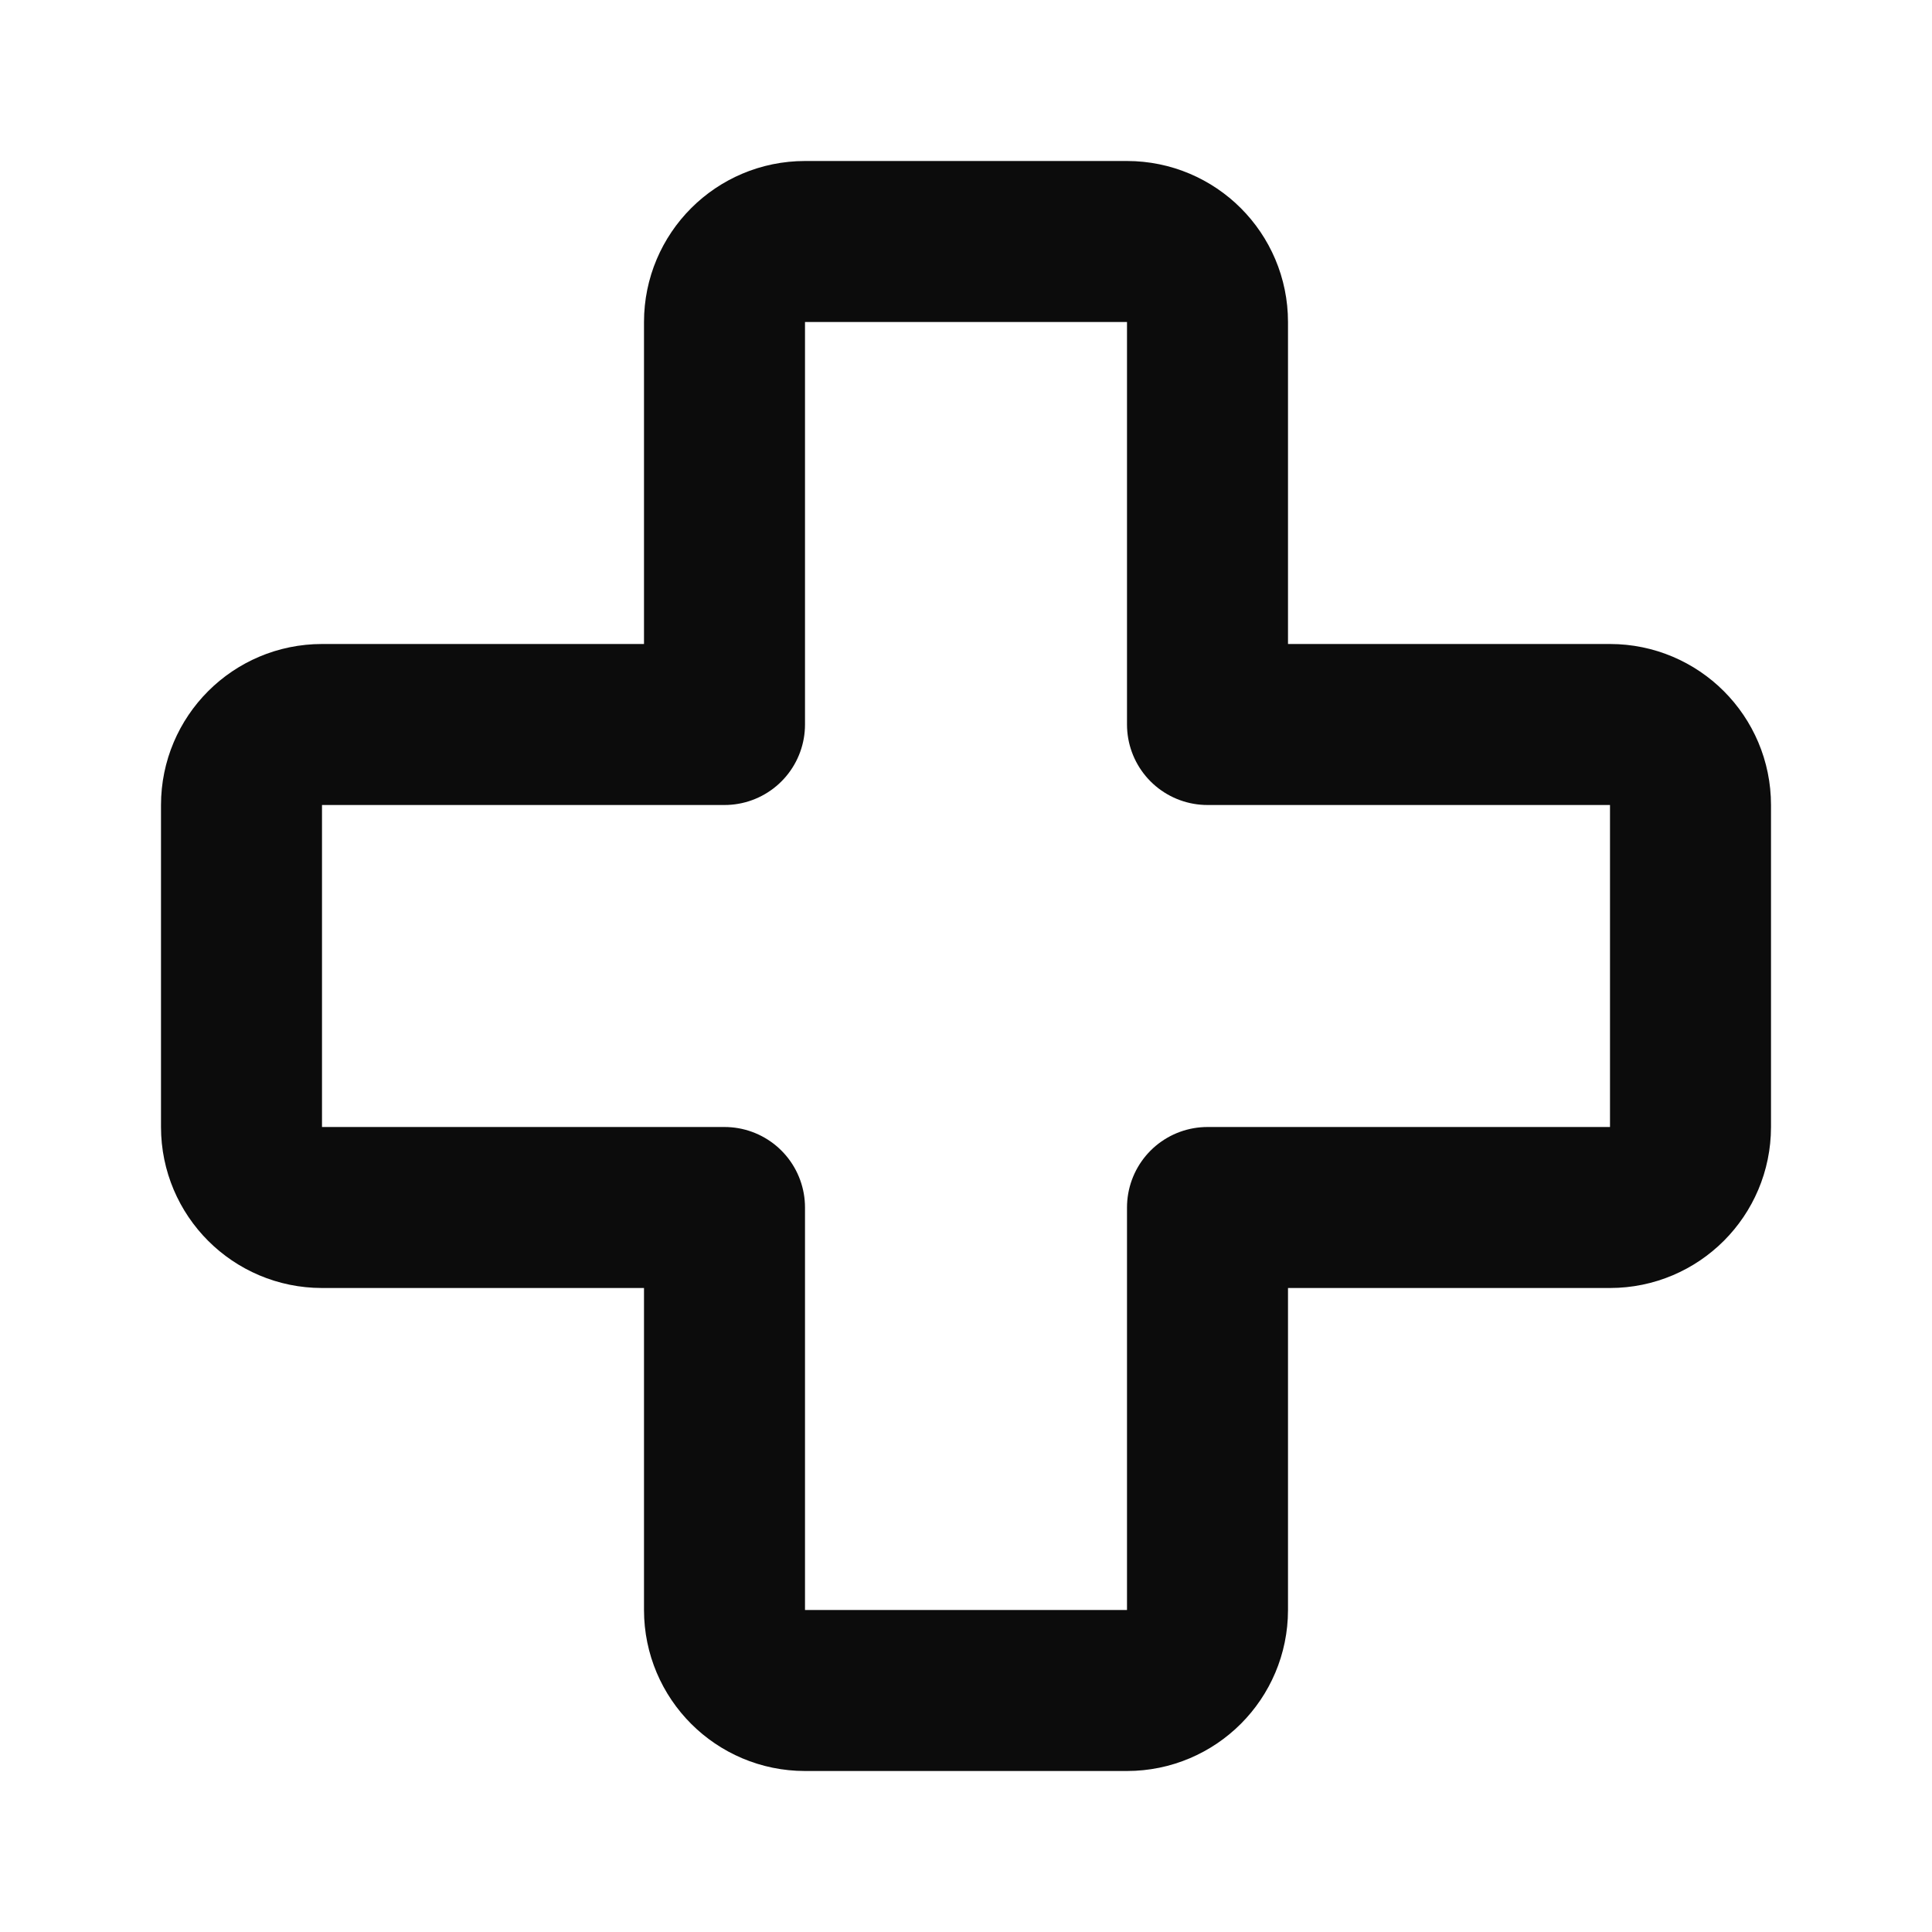
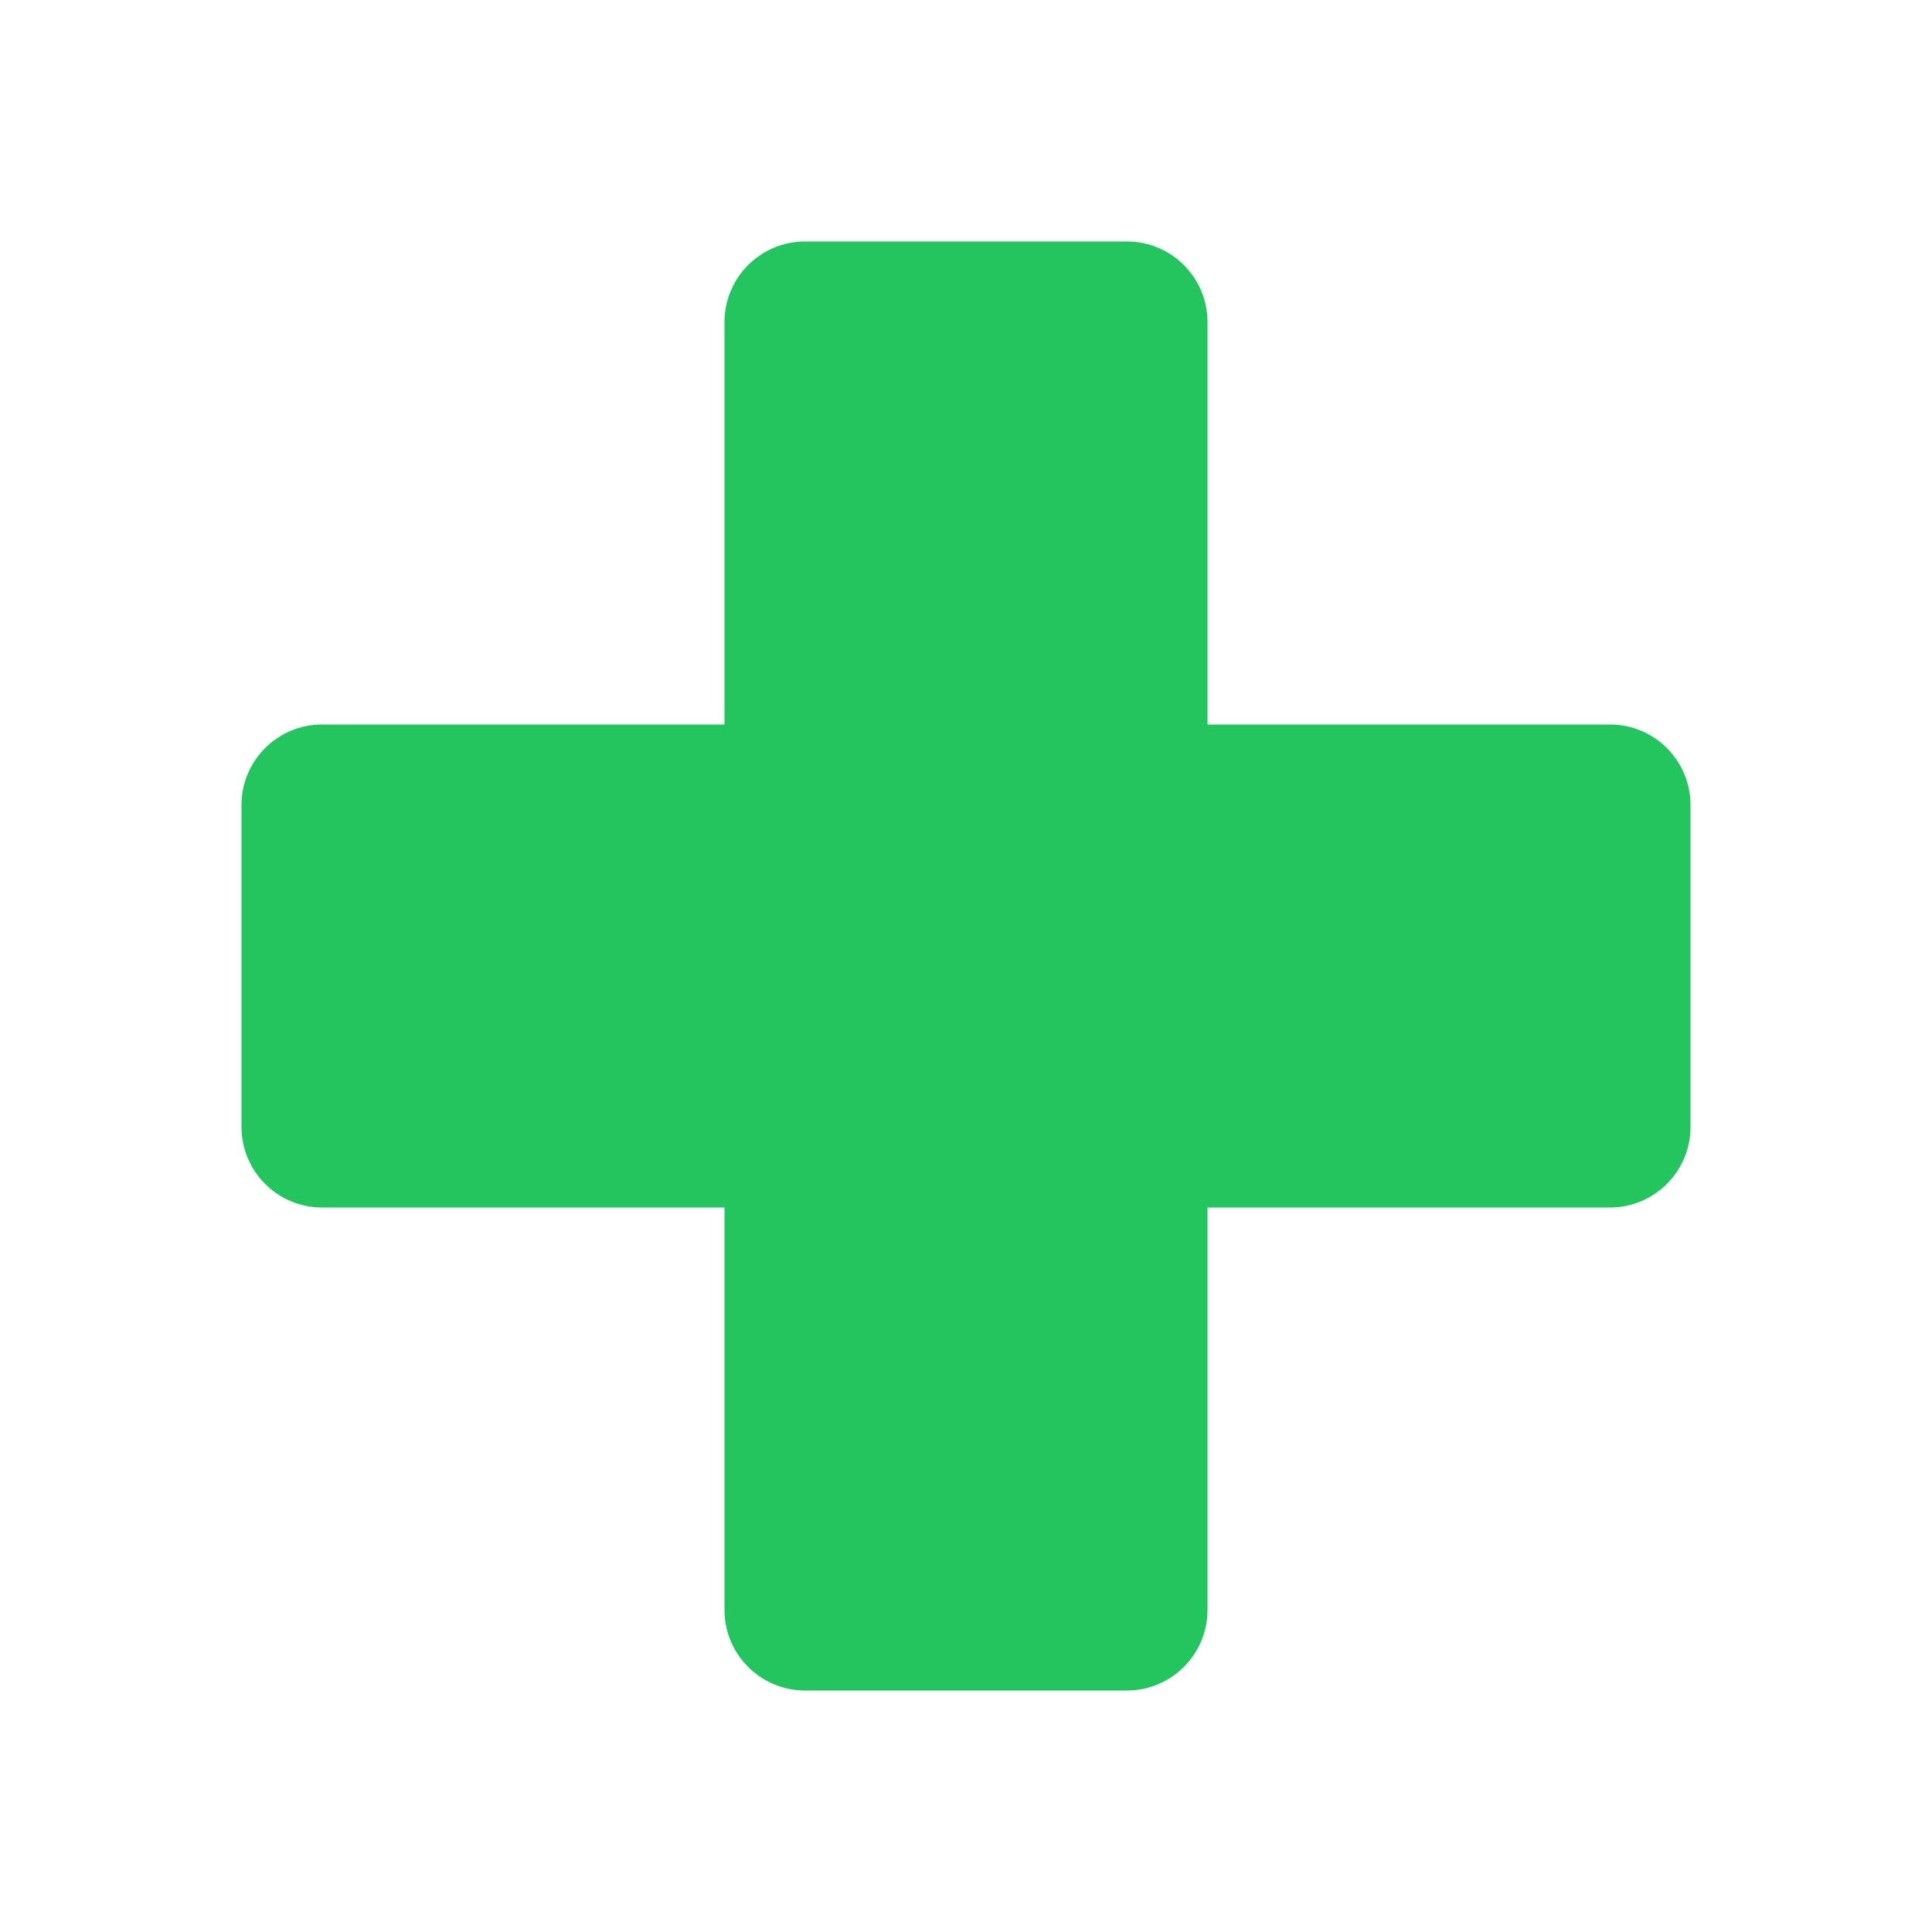
- <svg xmlns="http://www.w3.org/2000/svg" width="24" height="24" viewBox="0 0 24 24" fill="none">
-   <path d="M21 14V10C21 9.448 20.552 9 20 9H15L15 4C15 3.448 14.552 3 14 3H10C9.448 3 9 3.448 9 4V9L4 9C3.448 9 3 9.448 3 10V14C3 14.552 3.448 15 4 15H9L9 20C9 20.552 9.448 21 10 21H14C14.552 21 15 20.552 15 20V15L20 15C20.552 15 21 14.552 21 14Z" stroke="rgba(0,0,0,0.95)" stroke-width="2" stroke-linecap="round" stroke-linejoin="round" />
+ <svg xmlns="http://www.w3.org/2000/svg" width="24" height="24" viewBox="0 0 24 24" fill="#22c55e">
+   <path d="M21 14V10C21 9.448 20.552 9 20 9H15L15 4C15 3.448 14.552 3 14 3H10C9.448 3 9 3.448 9 4V9L4 9C3.448 9 3 9.448 3 10V14C3 14.552 3.448 15 4 15H9L9 20C9 20.552 9.448 21 10 21H14C14.552 21 15 20.552 15 20V15L20 15C20.552 15 21 14.552 21 14Z" stroke="#FFFFF" stroke-width="2" stroke-linecap="round" stroke-linejoin="round" />
</svg>
